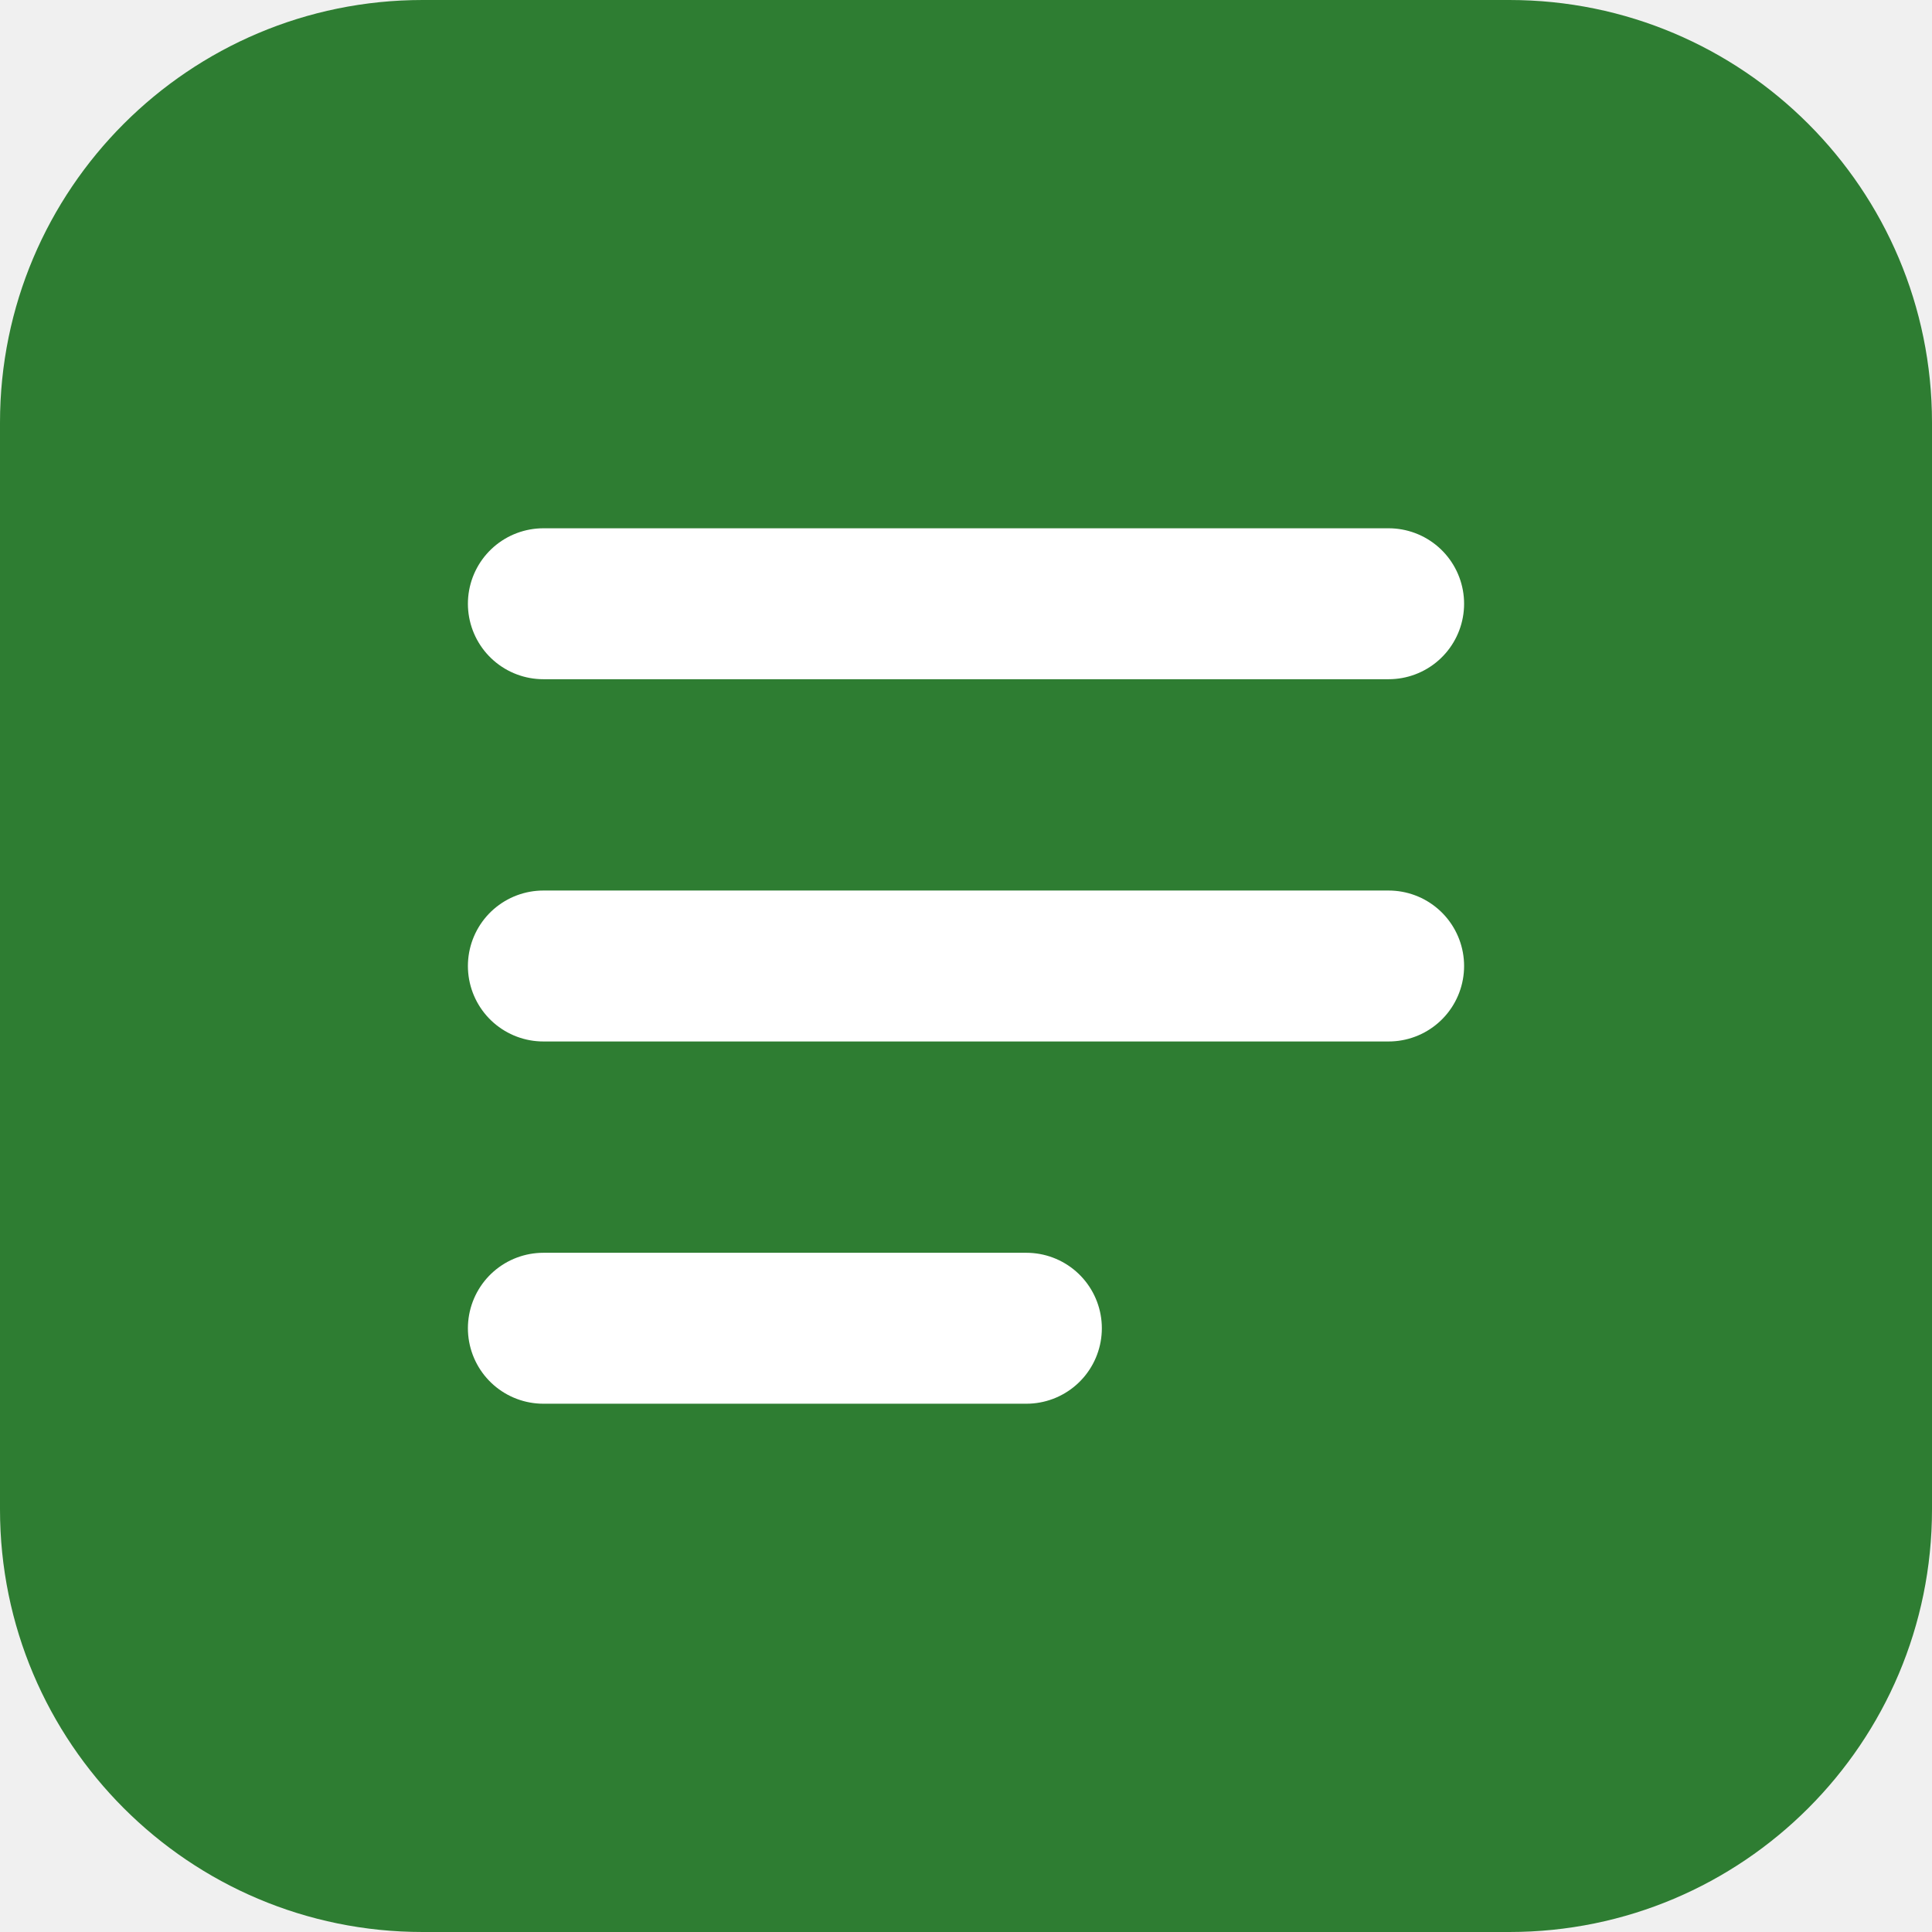
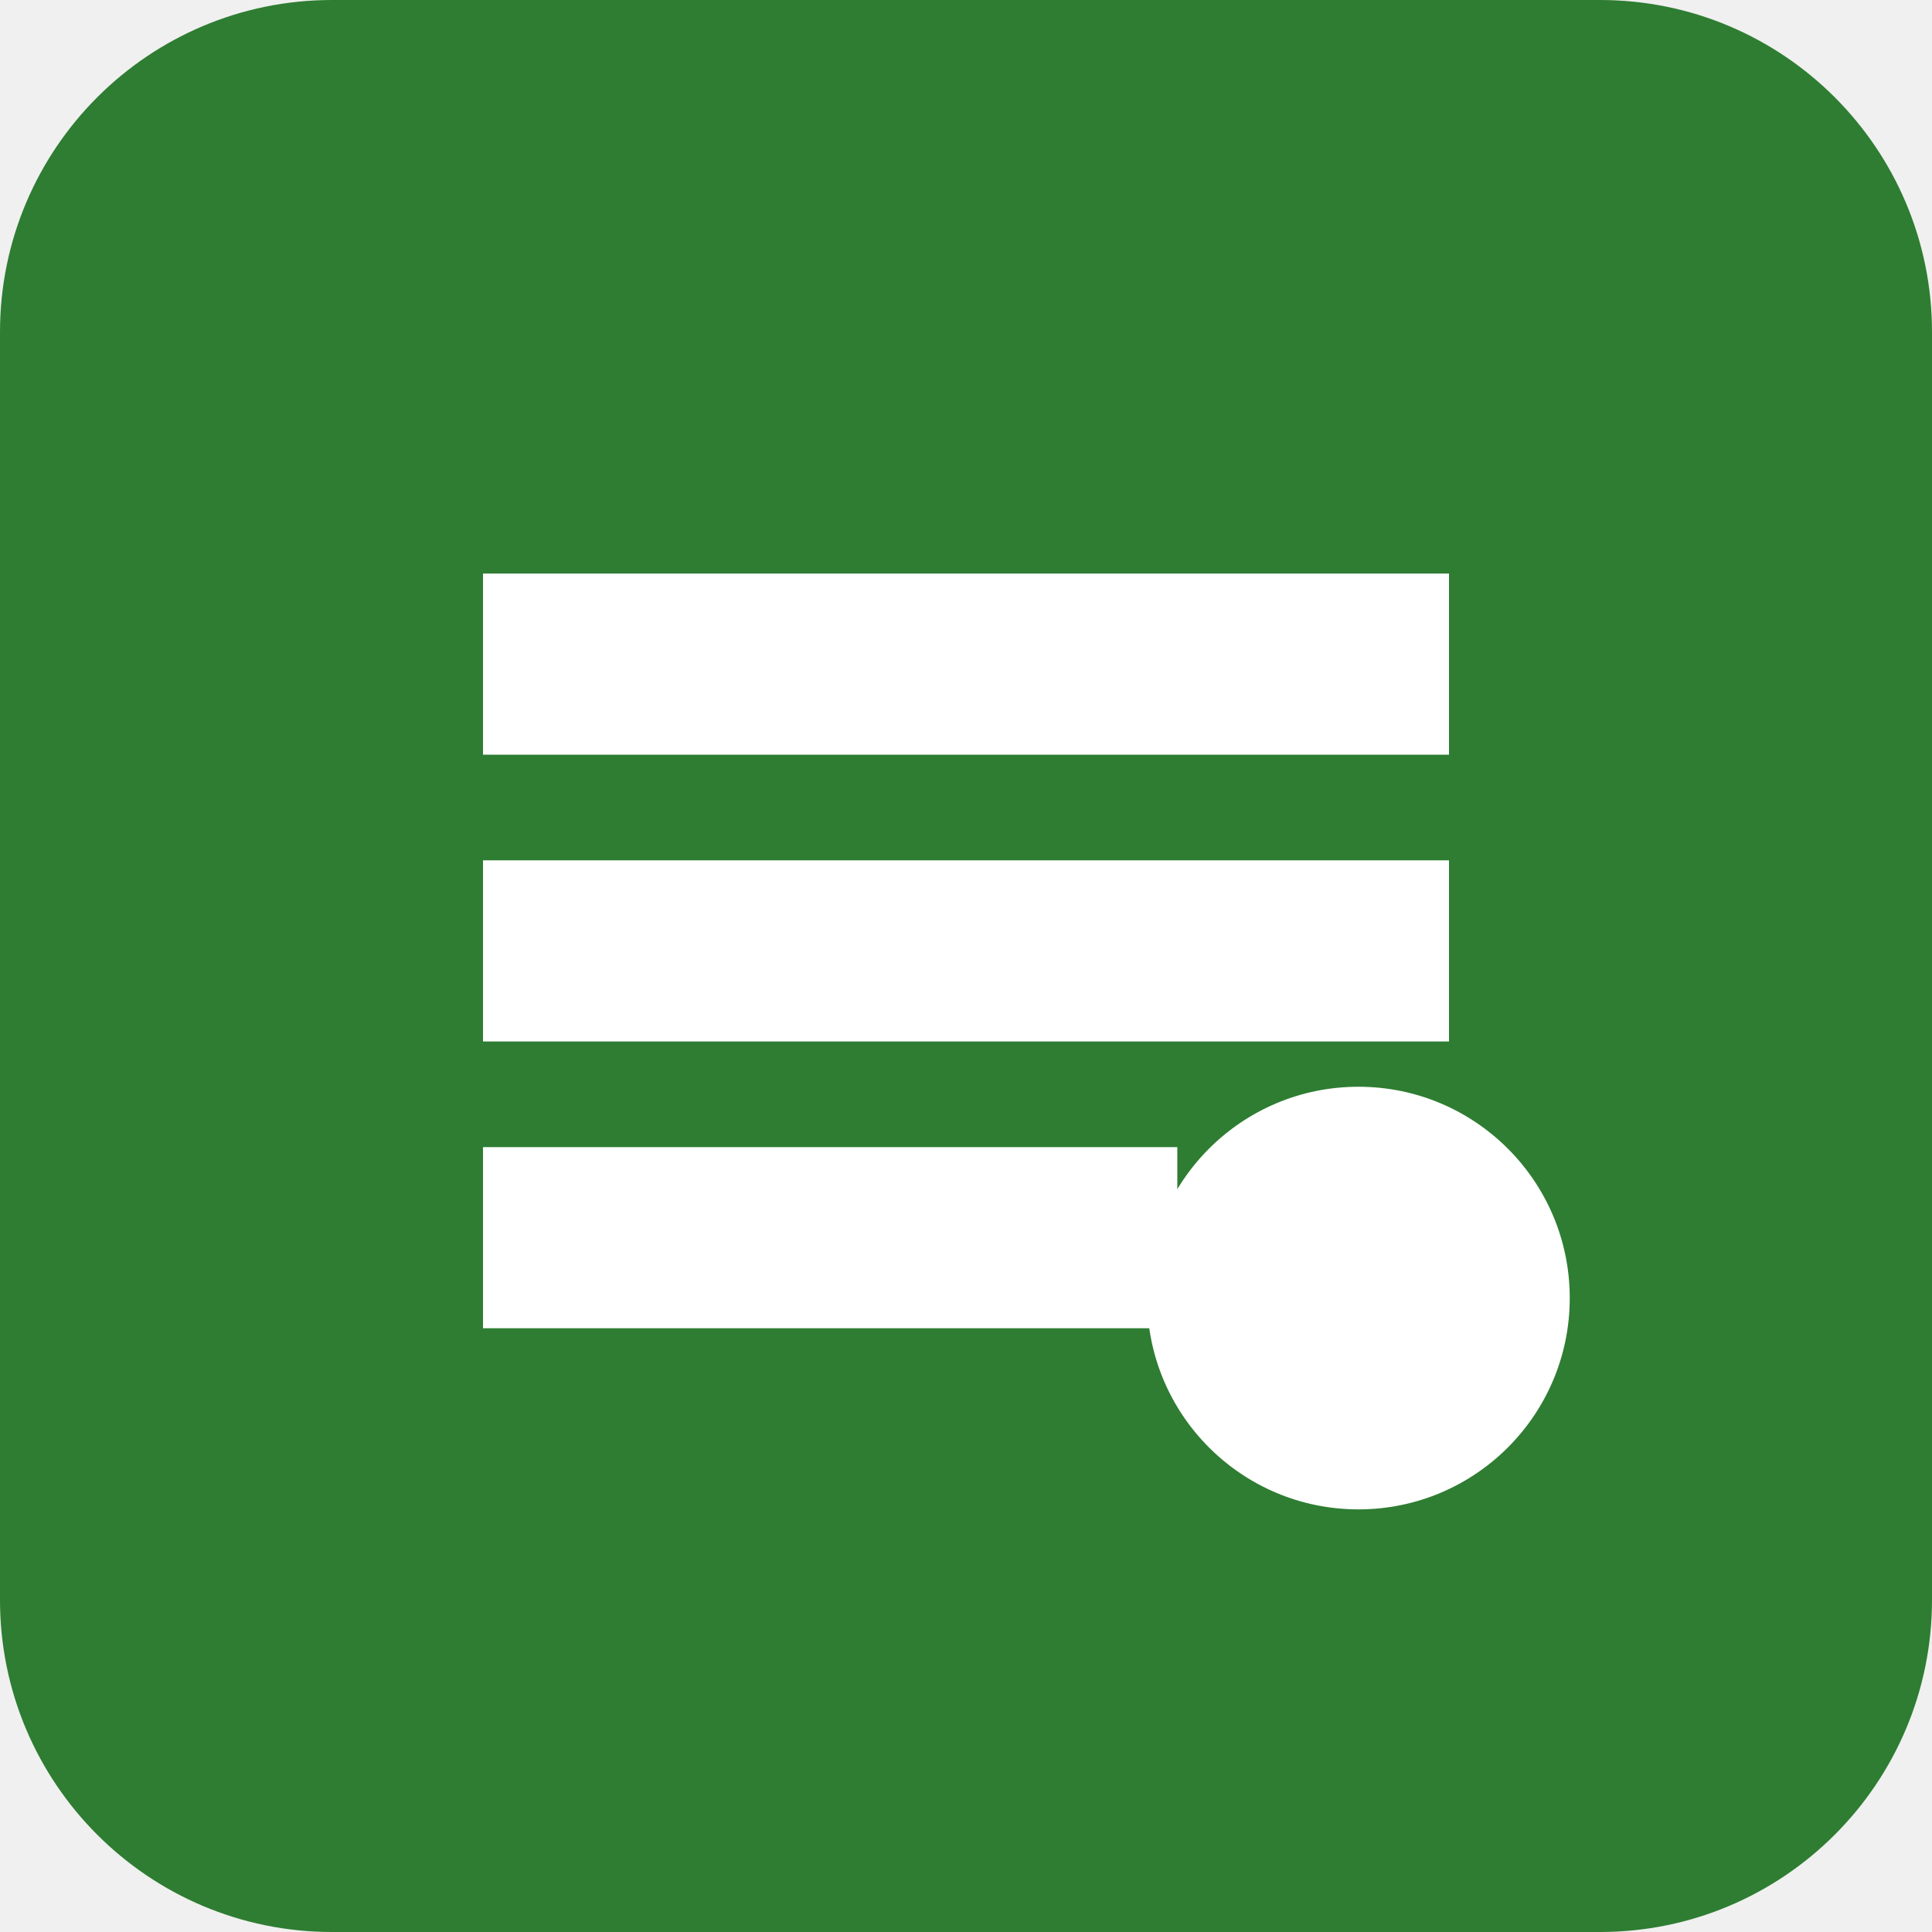
- <svg xmlns="http://www.w3.org/2000/svg" viewBox="0 0 64 64">
-   <rect width="64" height="64" rx="14" fill="#2e7d32" />
-   <path d="M18 20h28M18 32h28M18 44h16" stroke="#fff" stroke-width="5" stroke-linecap="round" />
+ <svg xmlns="http://www.w3.org/2000/svg" viewBox="0 0 128 128" role="img" aria-label="Logo Catalogo">
+   <rect width="128" height="128" rx="22" fill="#2e7d32" />
+   <path d="M32 38h64v12H32zm0 19h64v12H32zm0 19h46v12H32z" fill="#fff" />
+   <circle cx="90" cy="86" r="14" fill="#fff" />
</svg>
